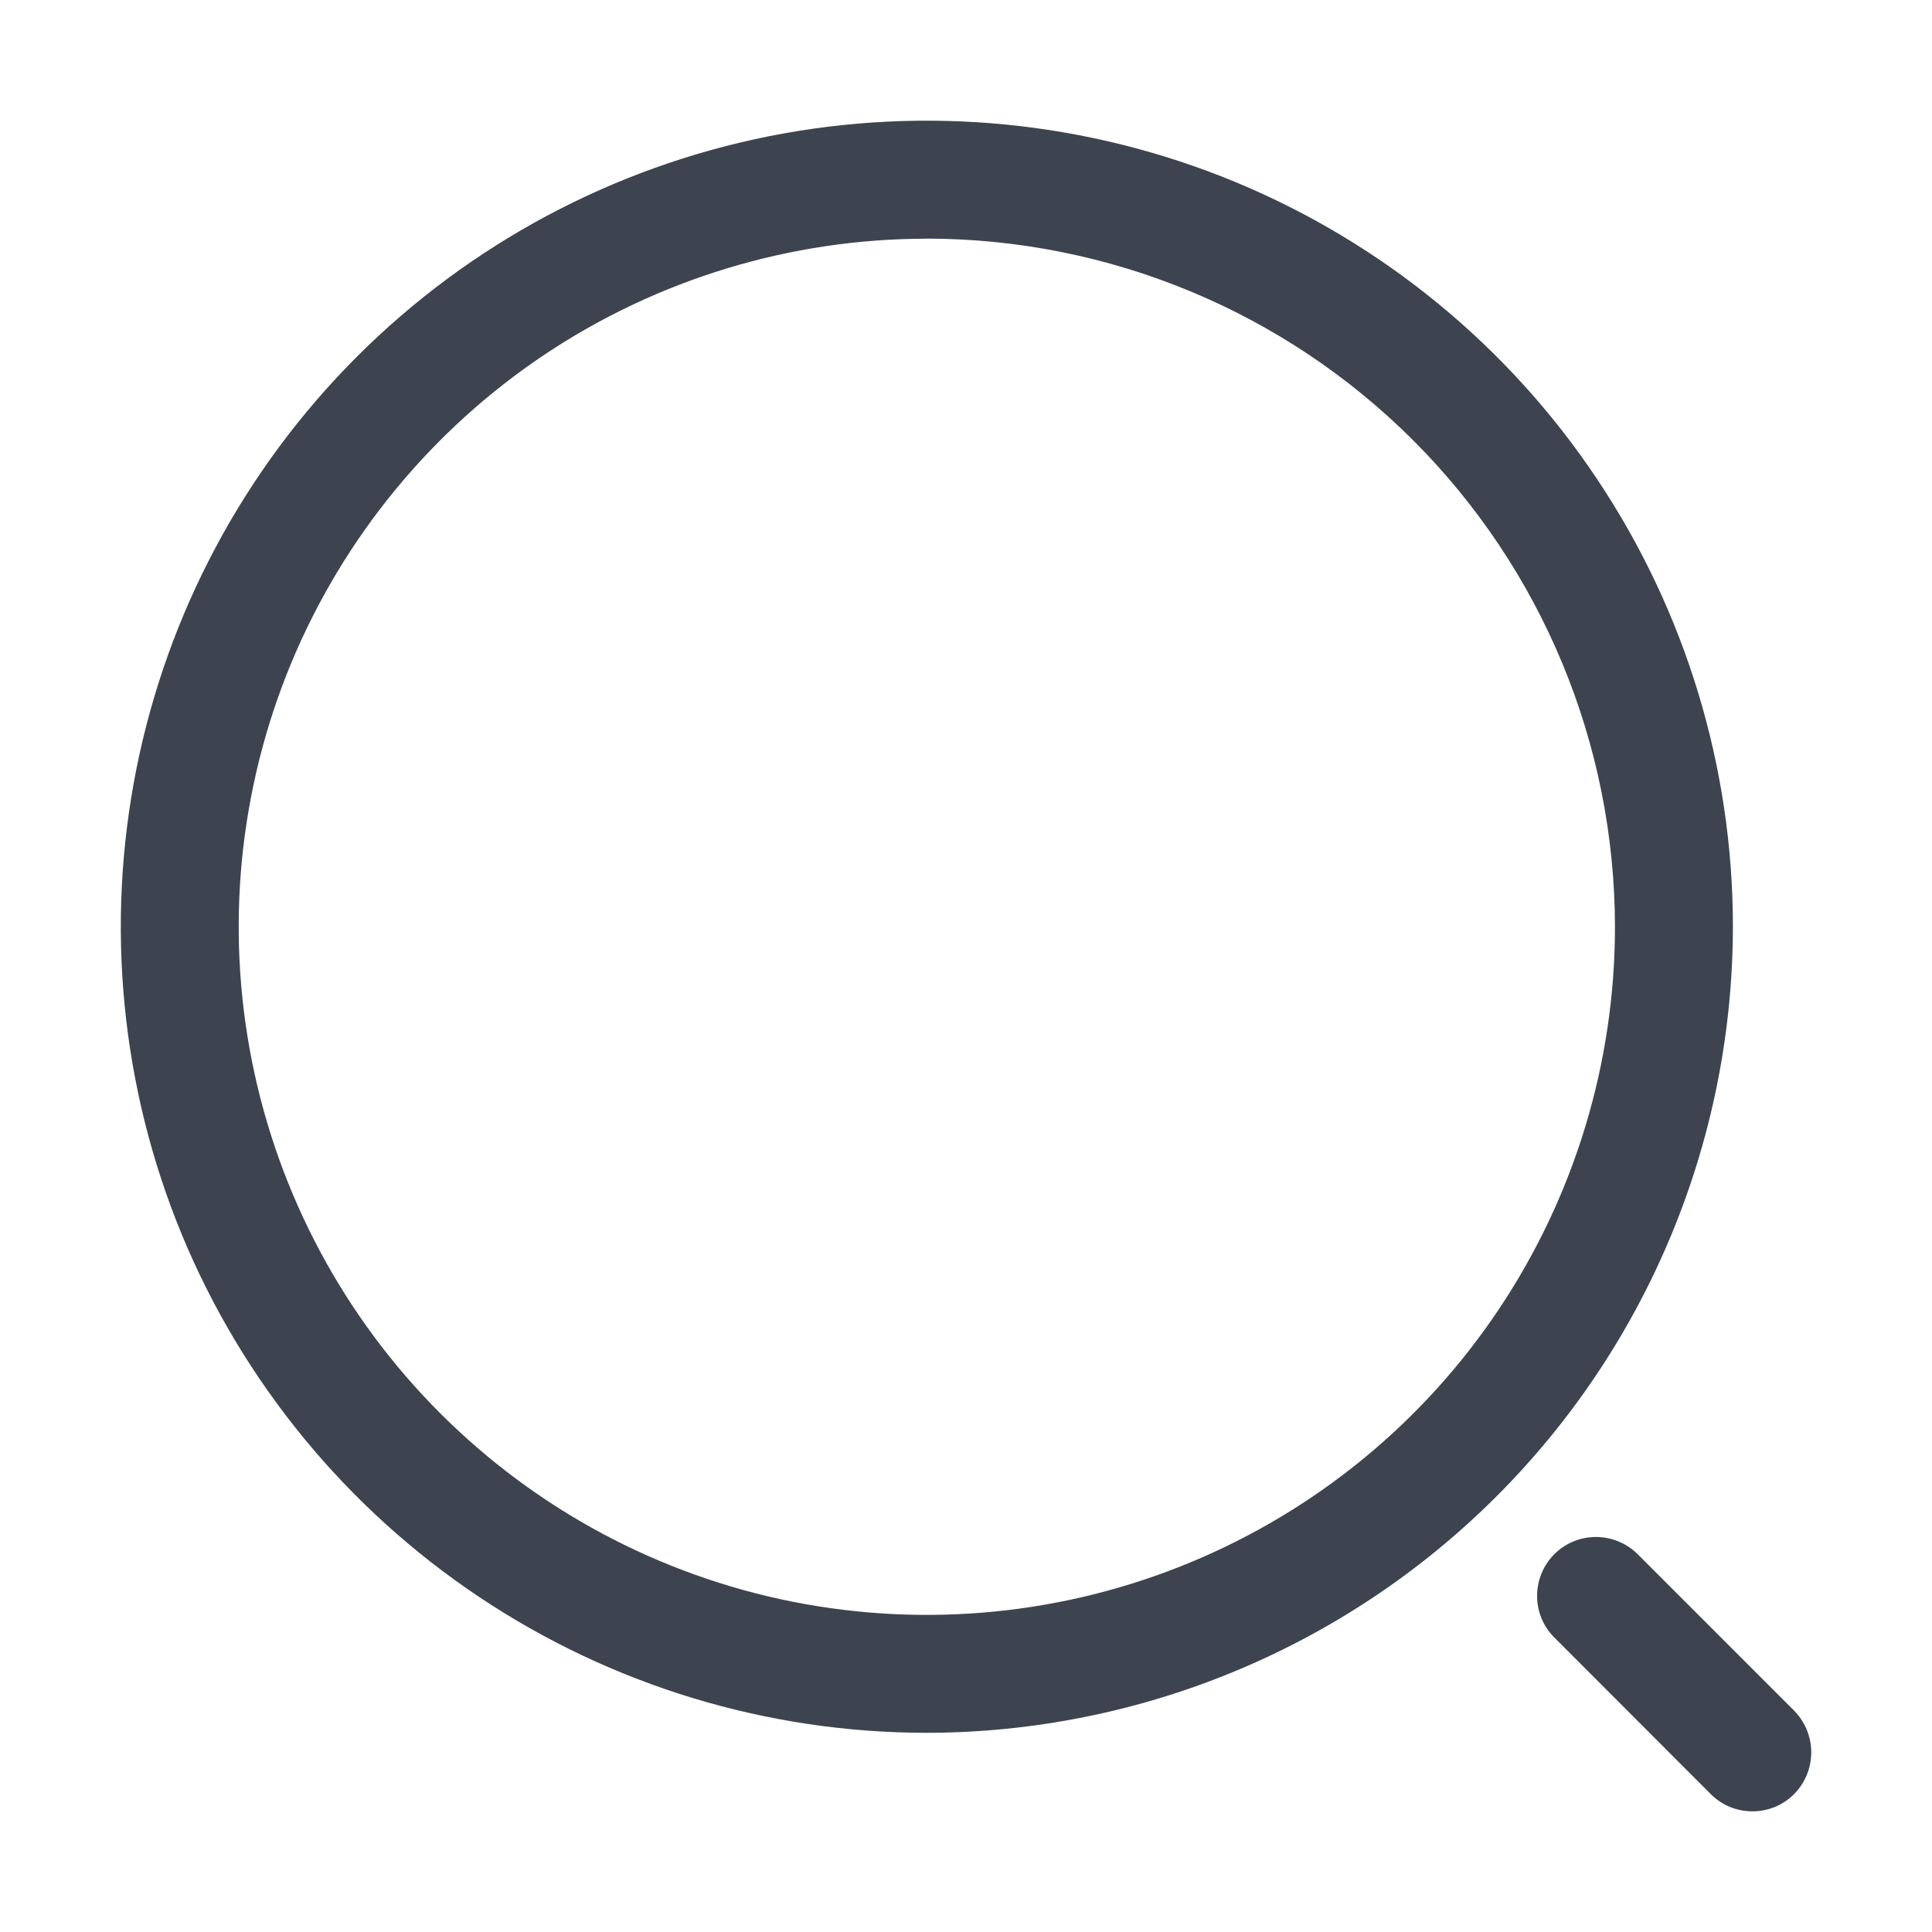
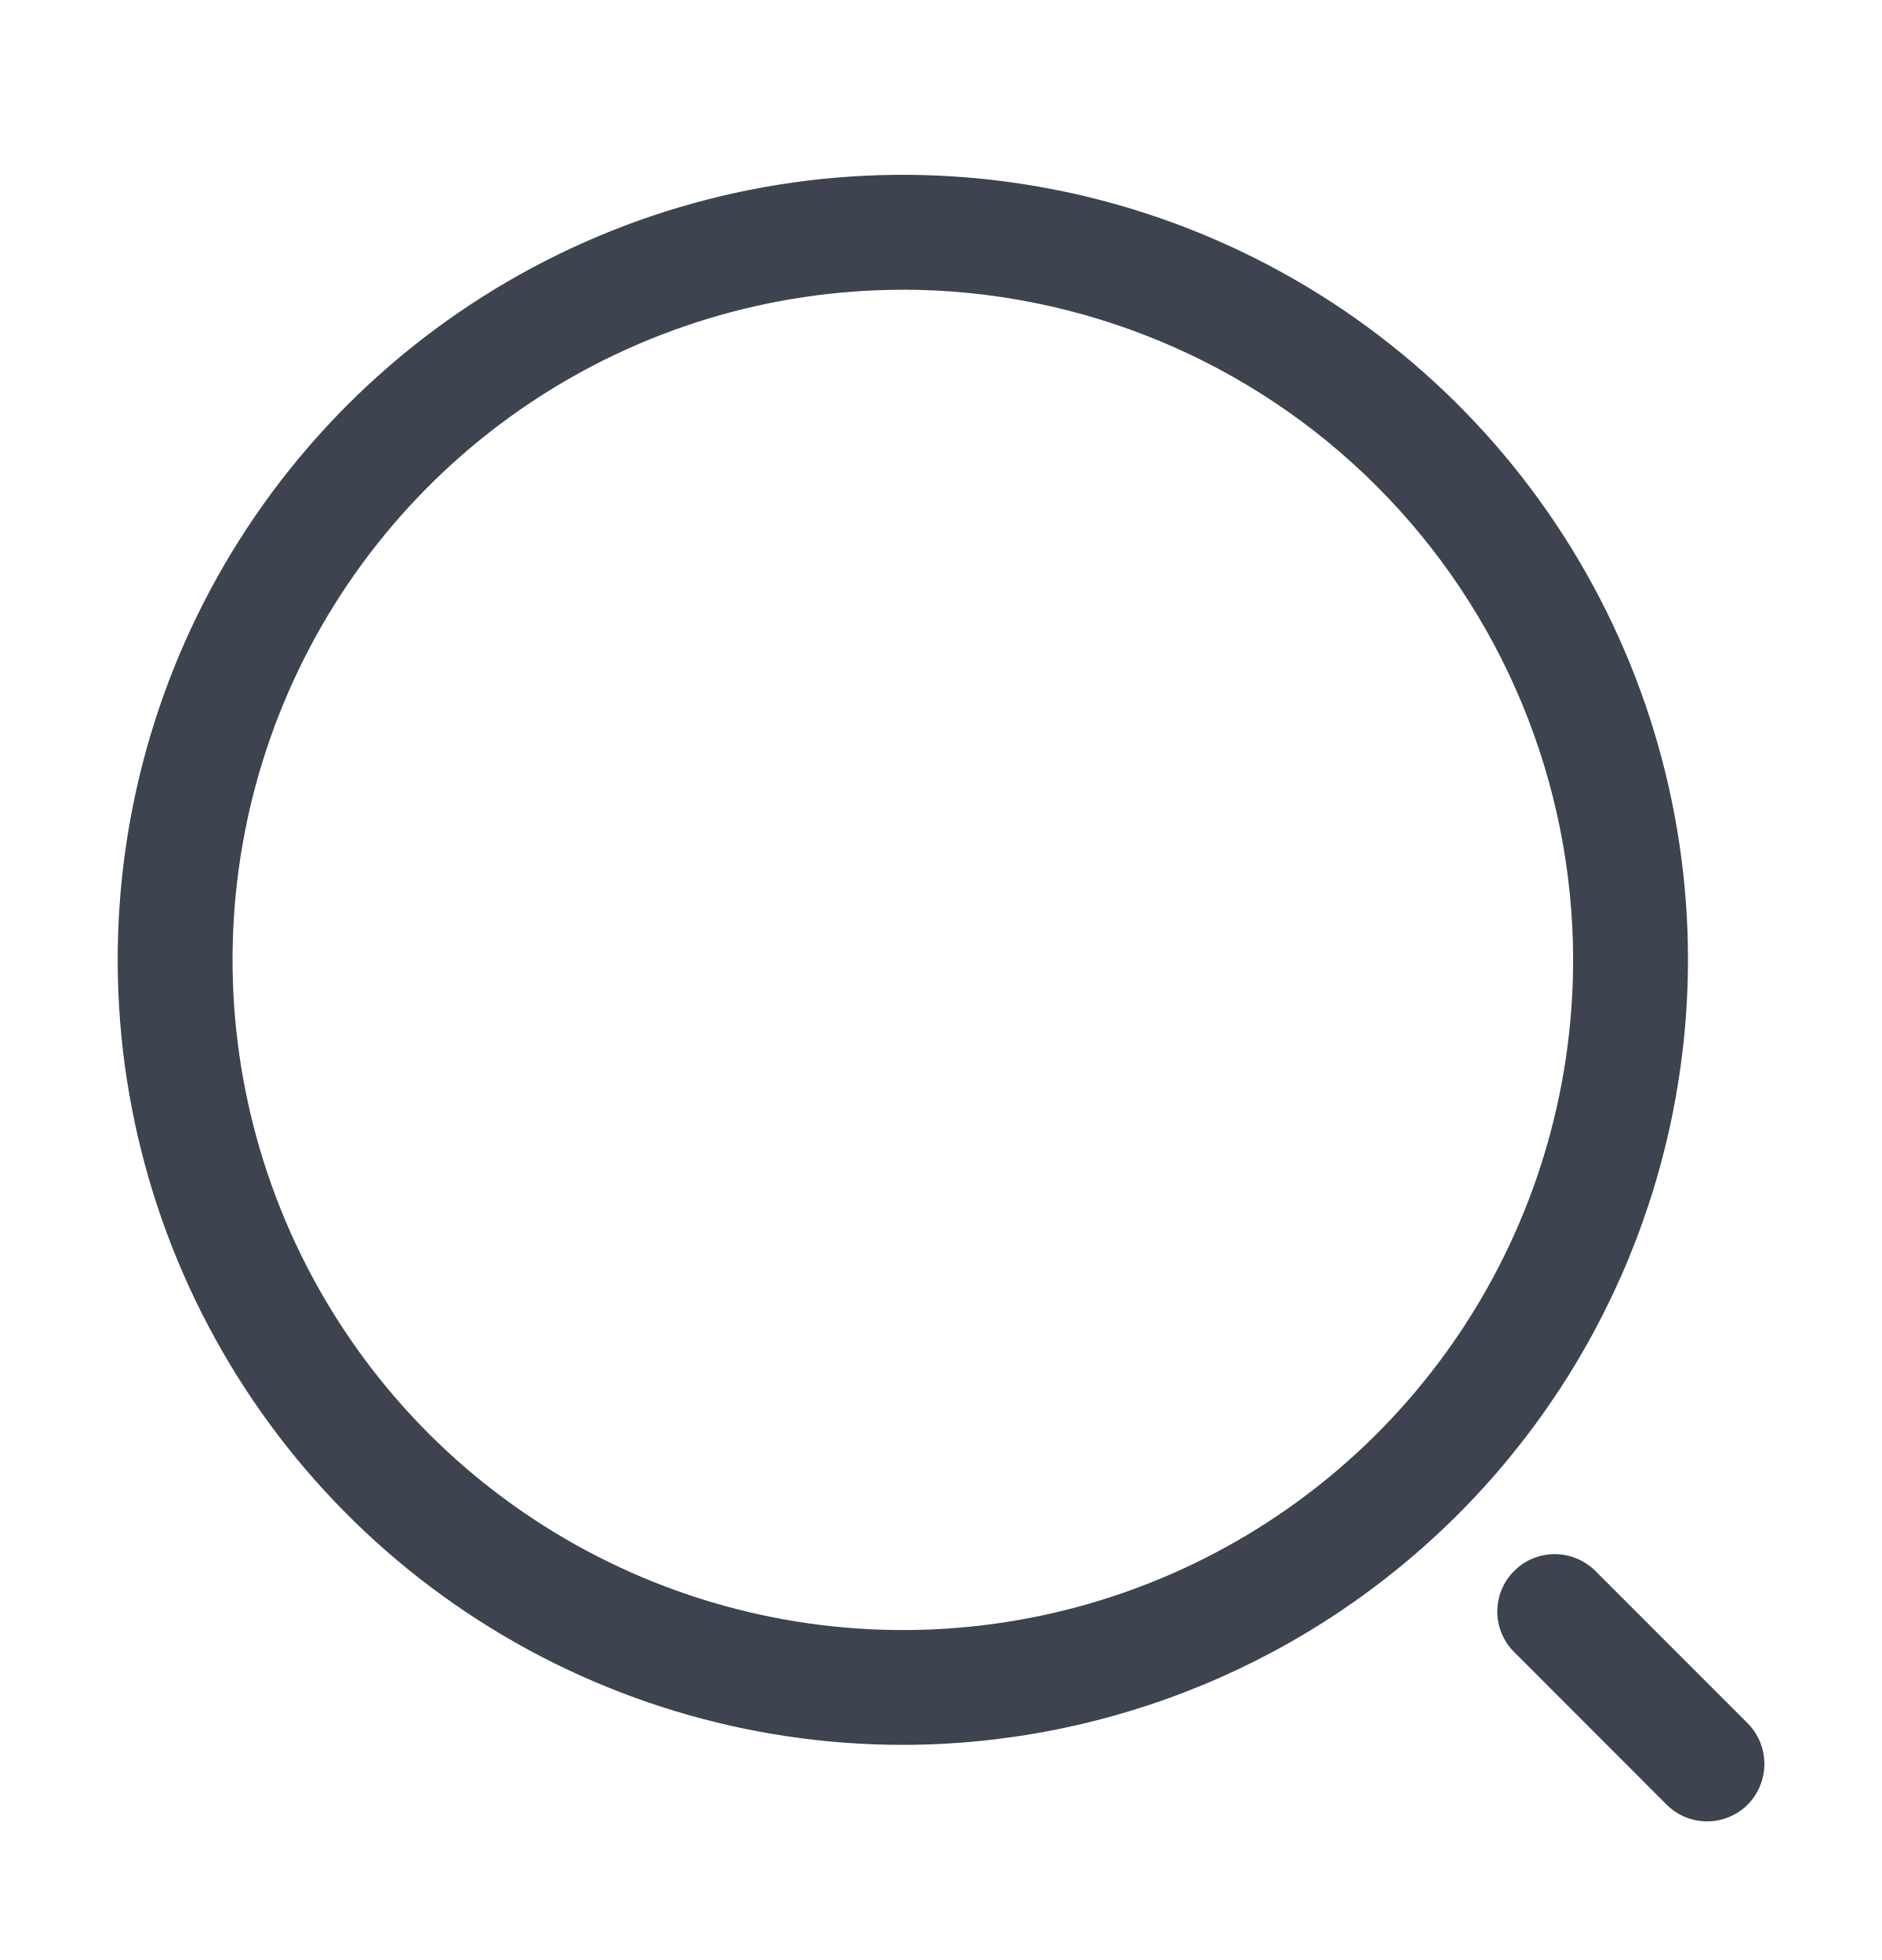
- <svg xmlns="http://www.w3.org/2000/svg" width="20" height="20" viewBox="0 0 20 20" fill="none">
-   <path d="M9.594 17.938C7.944 17.938 6.331 17.448 4.959 16.531C3.587 15.614 2.517 14.311 1.885 12.787C1.254 11.262 1.089 9.584 1.411 7.965C1.733 6.347 2.527 4.86 3.694 3.693C4.861 2.526 6.348 1.731 7.967 1.409C9.585 1.088 11.263 1.253 12.788 1.884C14.312 2.516 15.616 3.585 16.532 4.958C17.449 6.33 17.939 7.943 17.939 9.593C17.936 11.805 17.056 13.926 15.492 15.49C13.927 17.055 11.807 17.935 9.594 17.938ZM9.594 2.471C8.186 2.471 6.808 2.889 5.637 3.671C4.466 4.454 3.553 5.567 3.013 6.868C2.474 8.17 2.333 9.602 2.608 10.984C2.883 12.366 3.561 13.635 4.558 14.631C5.554 15.627 6.823 16.306 8.205 16.581C9.587 16.855 11.019 16.714 12.32 16.175C13.622 15.636 14.735 14.723 15.517 13.552C16.3 12.38 16.718 11.003 16.718 9.594C16.716 7.705 15.965 5.894 14.63 4.559C13.294 3.223 11.483 2.472 9.594 2.47V2.471Z" fill="#3D444F" />
-   <path d="M18.141 18.751C18.061 18.751 17.981 18.735 17.907 18.705C17.833 18.674 17.766 18.629 17.709 18.572L16.082 16.943C15.971 16.828 15.91 16.674 15.912 16.515C15.913 16.355 15.978 16.202 16.09 16.089C16.203 15.976 16.356 15.912 16.516 15.911C16.675 15.909 16.829 15.97 16.945 16.081L18.573 17.709C18.686 17.824 18.75 17.979 18.75 18.14C18.75 18.302 18.686 18.457 18.573 18.572C18.516 18.629 18.449 18.674 18.375 18.705C18.301 18.735 18.221 18.751 18.141 18.751Z" fill="#3D444F" />
+ <svg xmlns="http://www.w3.org/2000/svg" width="24" height="25" viewBox="0 0 24 25" fill="none">
+   <path d="M11.514 22.256C9.533 22.256 7.597 21.668 5.951 20.568C4.304 19.468 3.021 17.904 2.263 16.074C1.505 14.245 1.307 12.231 1.693 10.289C2.079 8.347 3.033 6.563 4.433 5.162C5.834 3.762 7.618 2.808 9.56 2.422C11.502 2.036 13.516 2.234 15.345 2.992C17.175 3.75 18.739 5.033 19.839 6.68C20.939 8.326 21.526 10.262 21.526 12.242C21.523 14.897 20.467 17.442 18.59 19.319C16.713 21.196 14.168 22.252 11.514 22.256ZM11.514 3.696C9.823 3.696 8.17 4.197 6.764 5.136C5.359 6.075 4.263 7.41 3.616 8.972C2.969 10.534 2.8 12.253 3.13 13.911C3.46 15.569 4.274 17.092 5.469 18.288C6.665 19.483 8.188 20.297 9.846 20.627C11.504 20.957 13.223 20.788 14.785 20.141C16.347 19.494 17.682 18.398 18.621 16.992C19.56 15.587 20.061 13.934 20.061 12.243C20.059 9.977 19.158 7.804 17.556 6.201C15.953 4.598 13.78 3.697 11.514 3.695V3.696Z" fill="#3D444F" />
+   <path d="M21.77 23.232C21.673 23.232 21.578 23.213 21.489 23.176C21.4 23.139 21.319 23.085 21.252 23.017L19.299 21.062C19.166 20.924 19.092 20.74 19.094 20.548C19.096 20.356 19.173 20.173 19.309 20.038C19.444 19.902 19.627 19.825 19.819 19.823C20.011 19.821 20.195 19.895 20.334 20.027L22.288 21.982C22.424 22.119 22.5 22.305 22.5 22.499C22.5 22.693 22.424 22.879 22.288 23.017C22.22 23.085 22.139 23.139 22.05 23.176C21.961 23.213 21.866 23.232 21.77 23.232Z" fill="#3D444F" />
</svg>
